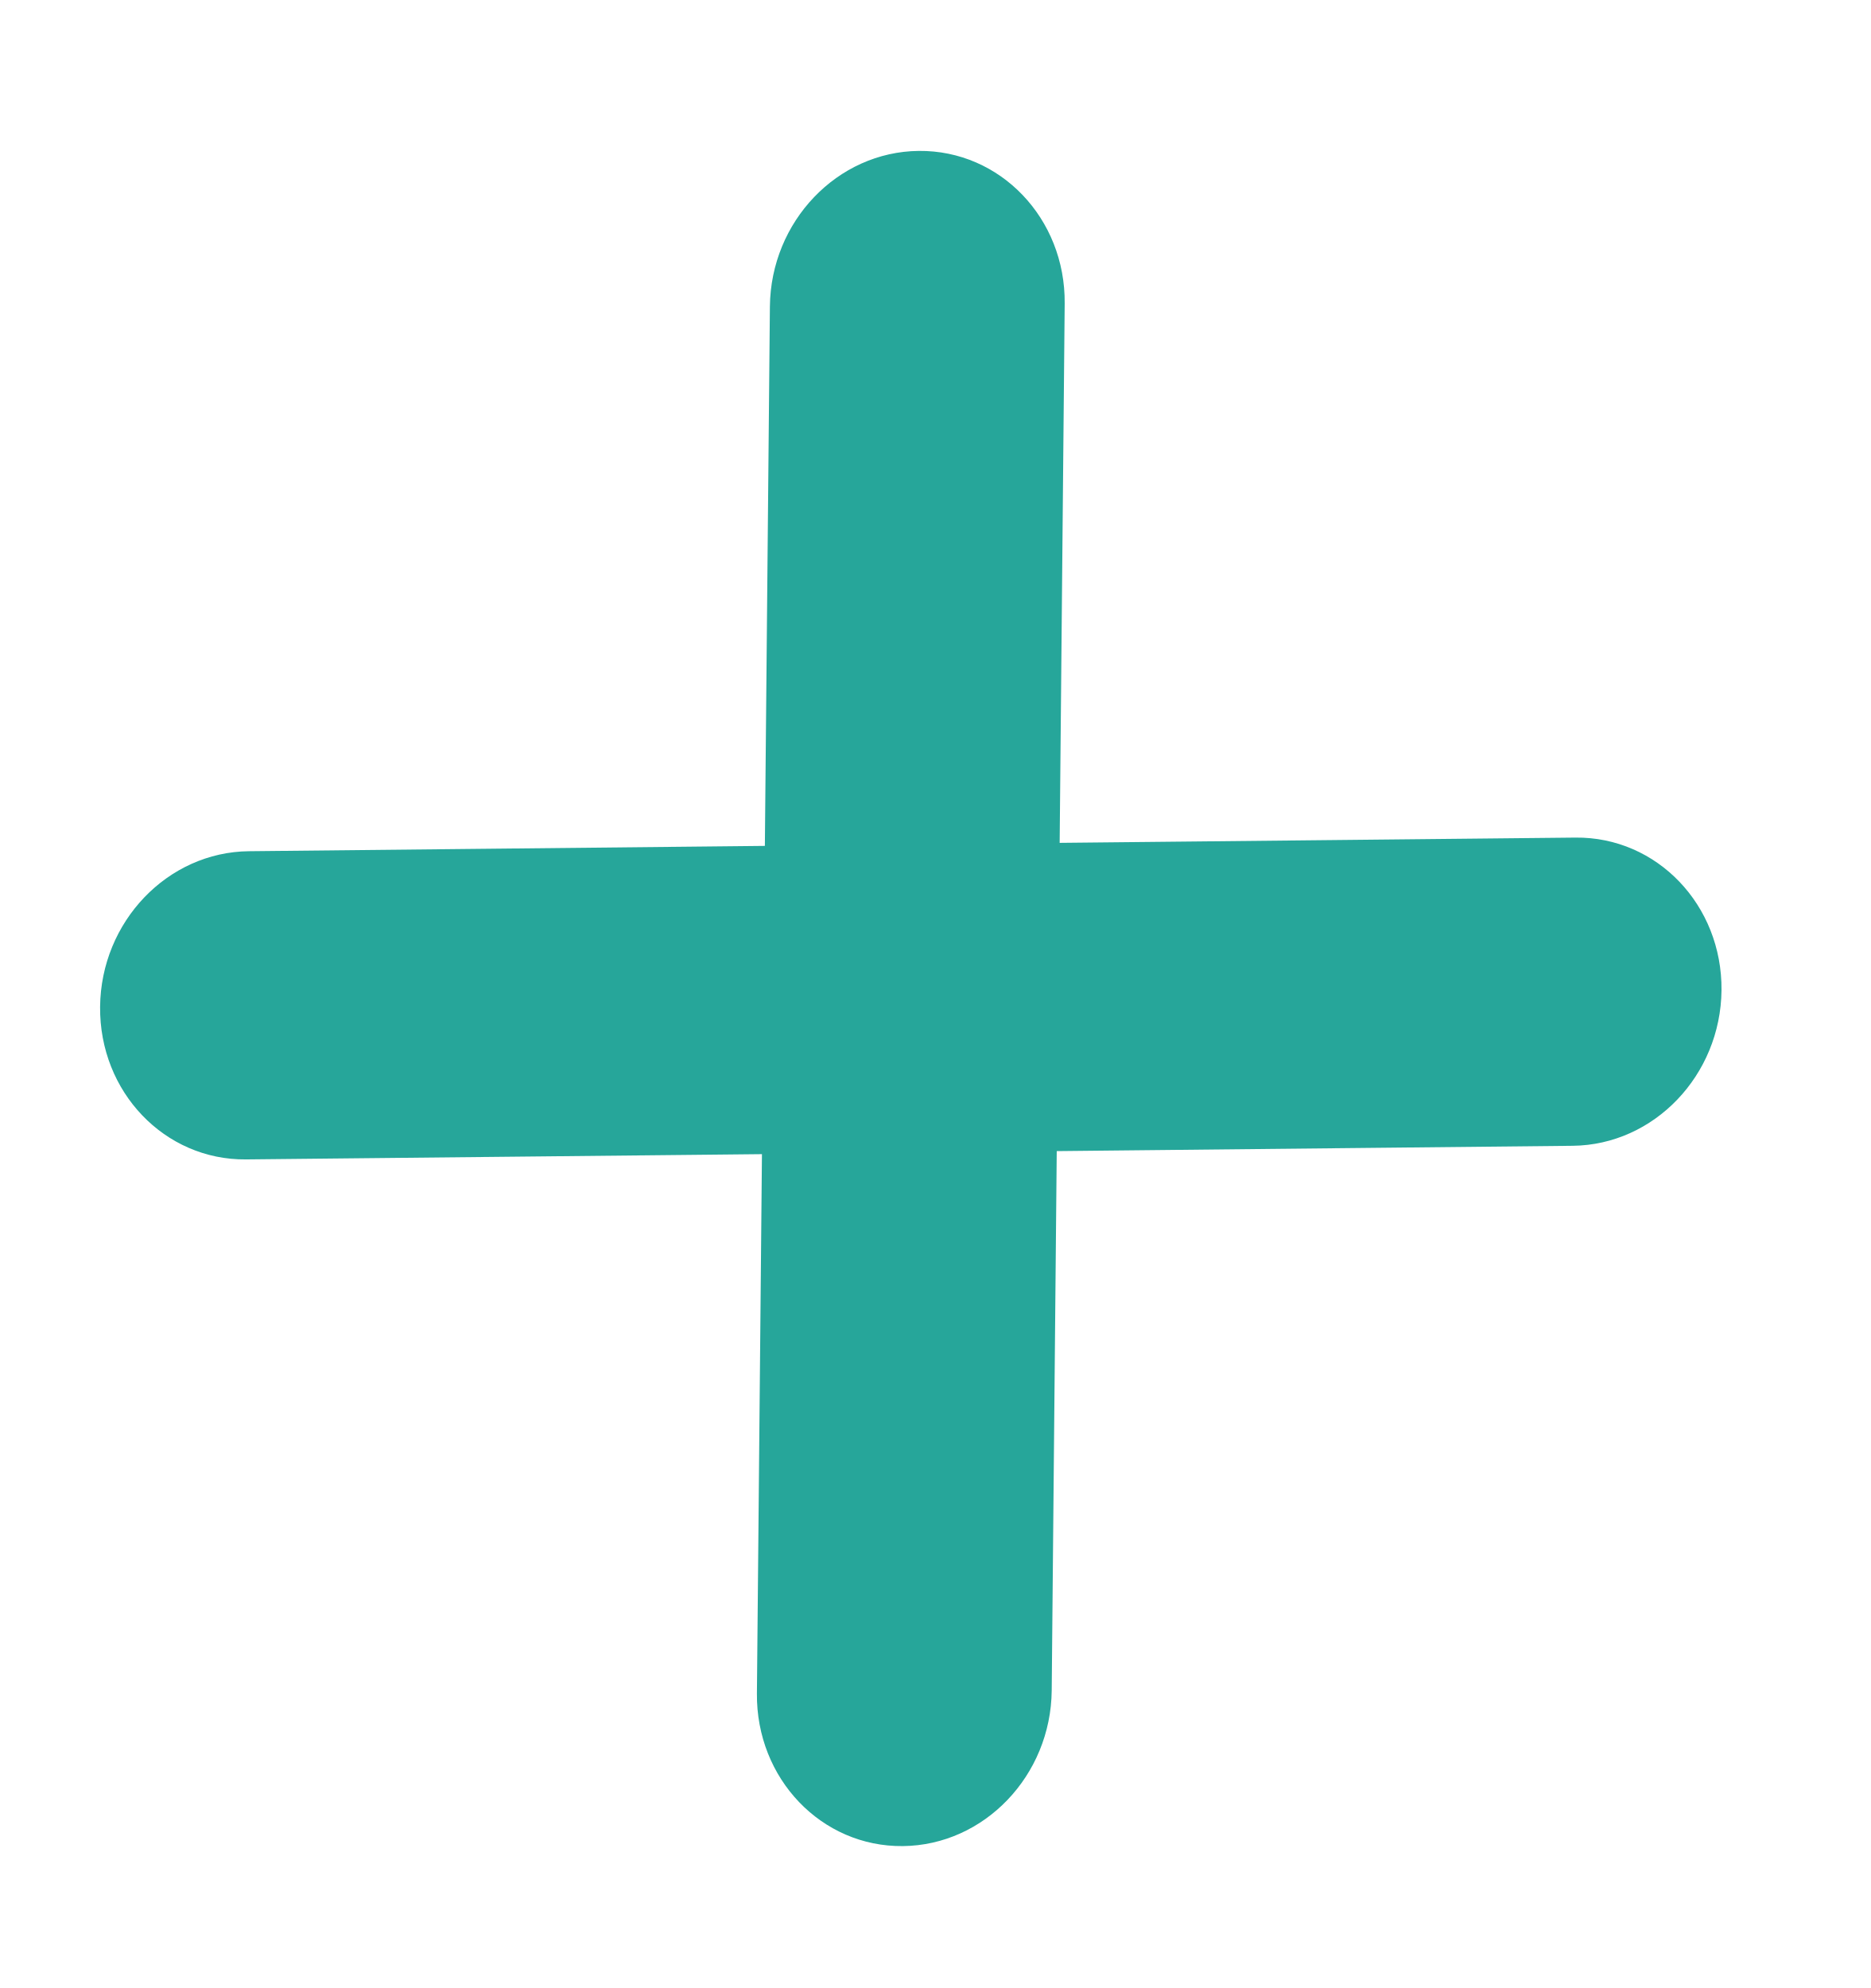
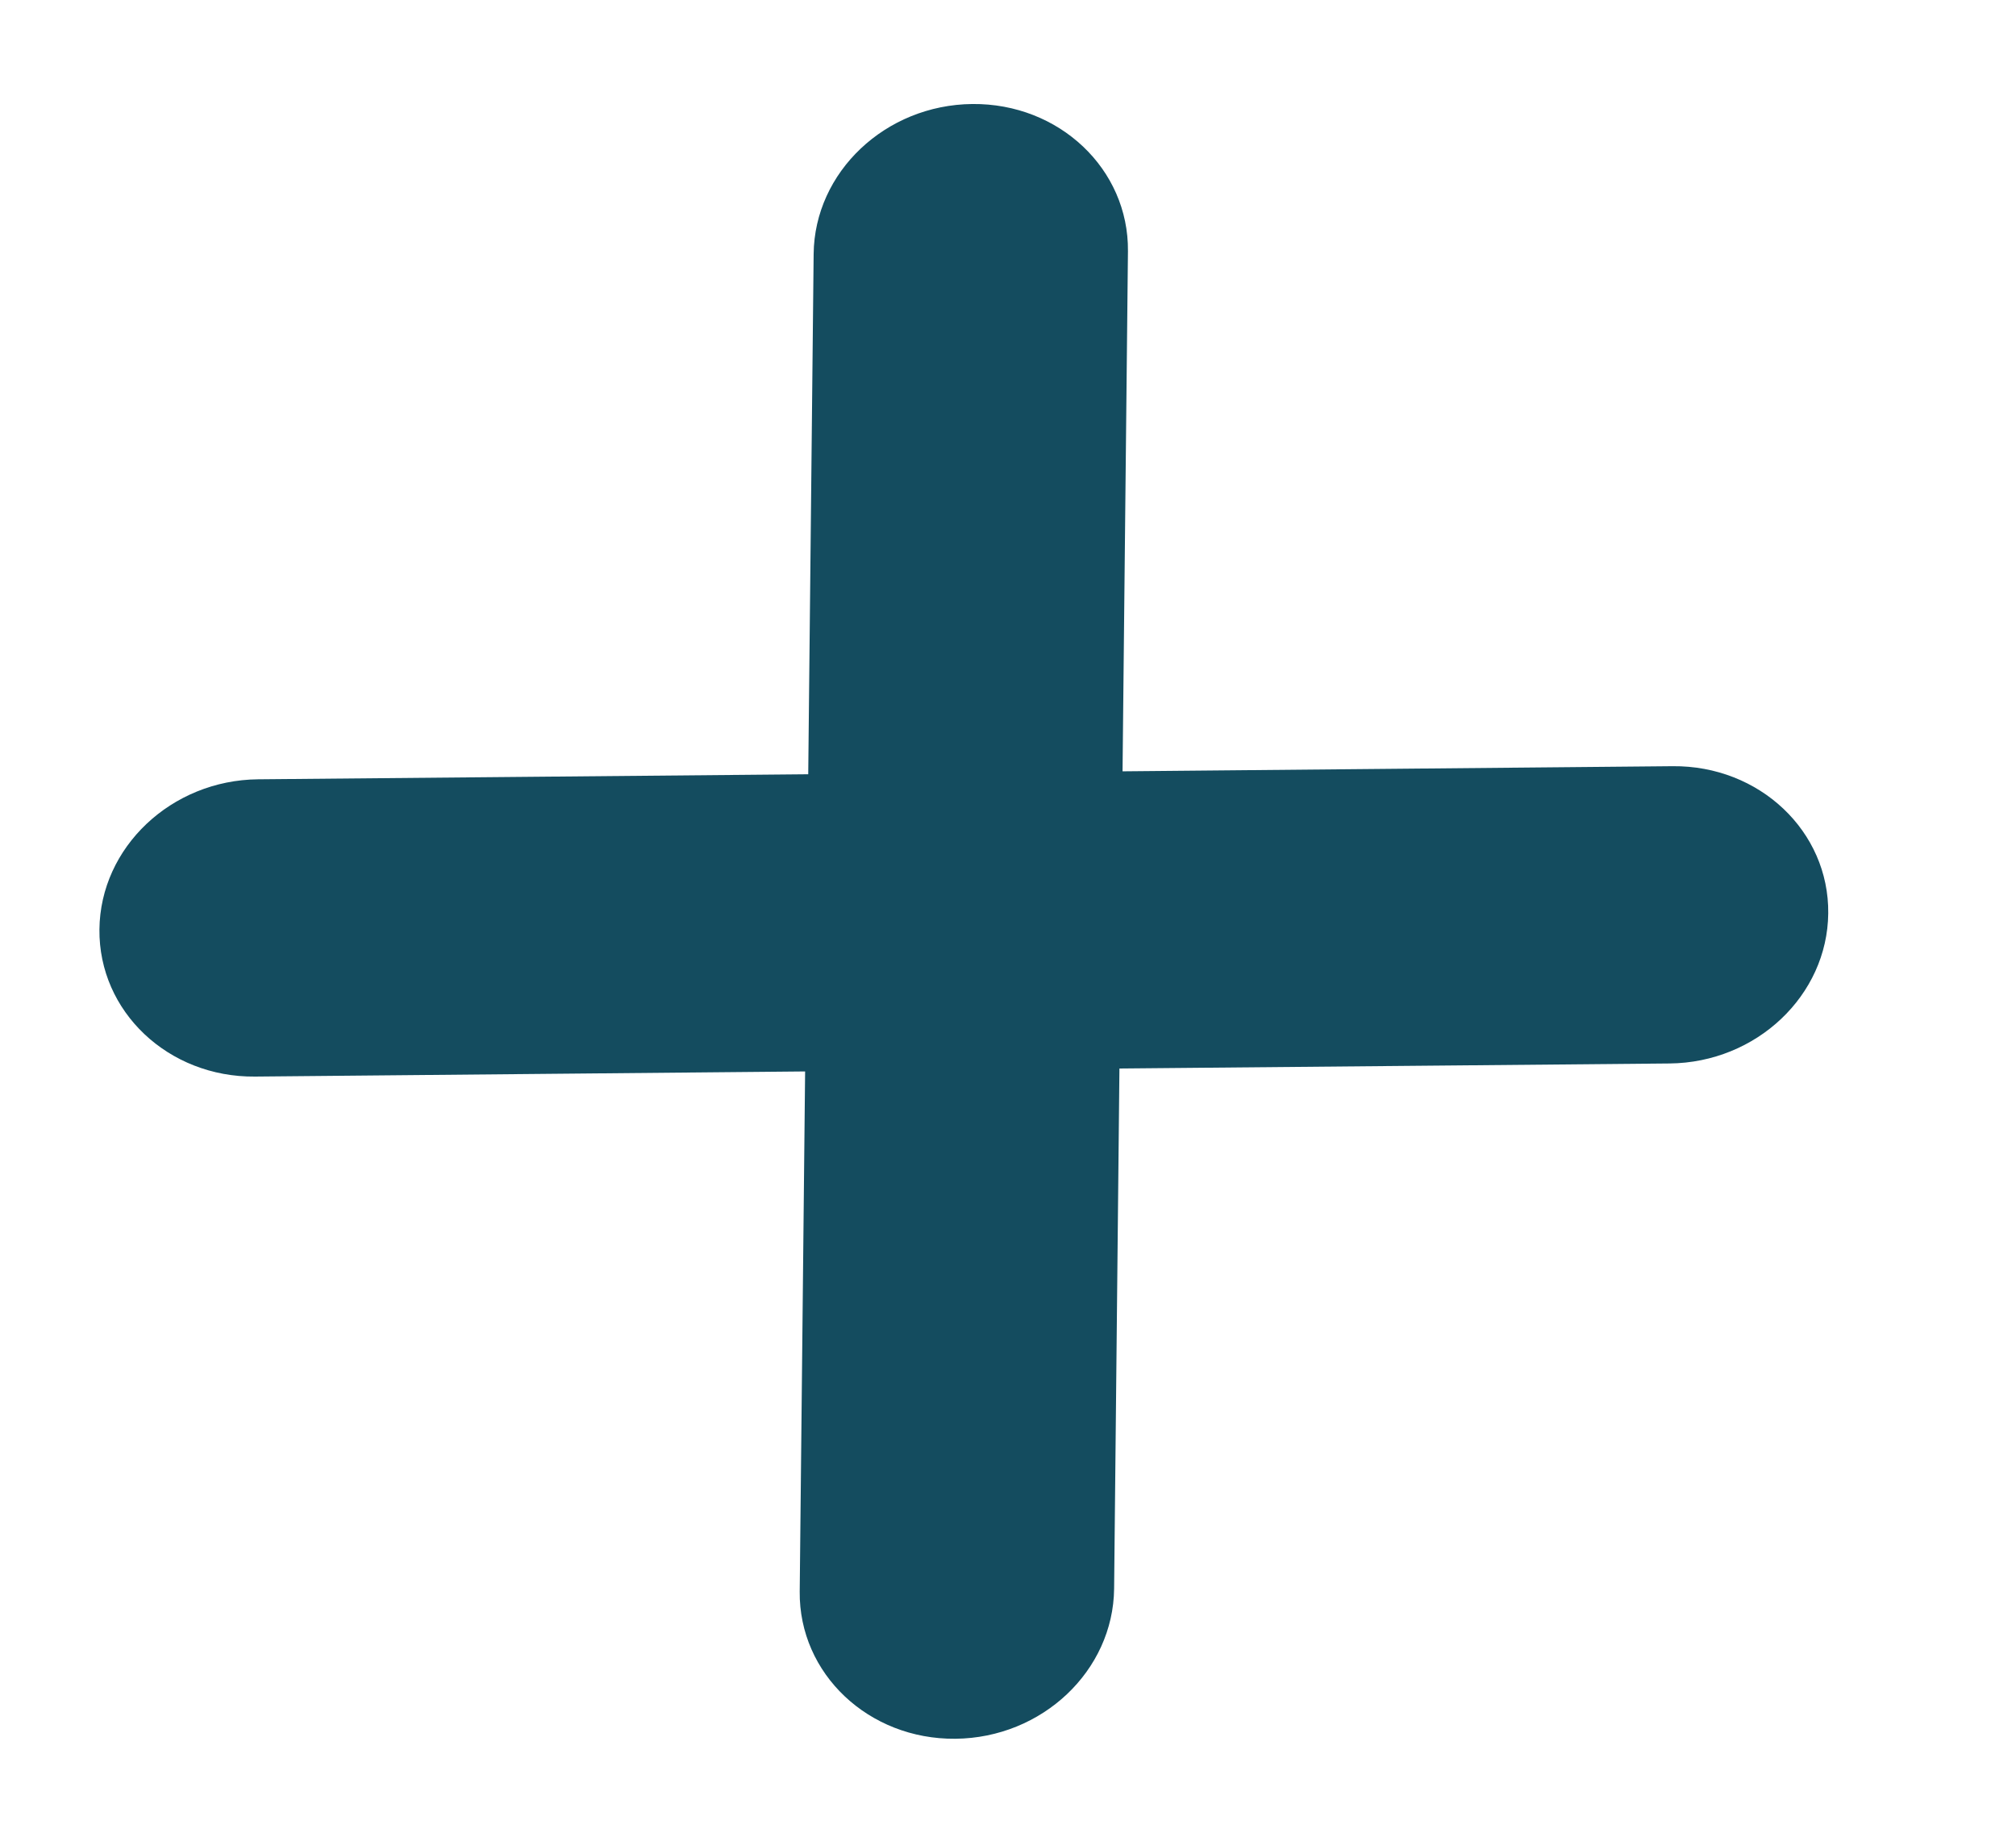
- <svg xmlns="http://www.w3.org/2000/svg" width="32" height="34" viewBox="0 0 32 34" fill="none">
-   <path fill-rule="evenodd" clip-rule="evenodd" d="M26.898 19.596C28.29 19.582 29.43 18.39 29.444 16.935C29.457 15.479 28.34 14.311 26.947 14.325L18.124 14.415L18.21 5.191C18.224 3.735 17.107 2.567 15.714 2.581C14.322 2.595 13.182 3.787 13.168 5.242L13.082 14.467L4.258 14.558C2.865 14.572 1.726 15.764 1.712 17.219C1.698 18.675 2.816 19.843 4.208 19.829L13.032 19.739L12.946 28.963C12.932 30.419 14.05 31.588 15.442 31.573C16.834 31.559 17.974 30.367 17.988 28.912L18.074 19.687L26.898 19.596Z" fill="#26A69A" />
+ <svg xmlns="http://www.w3.org/2000/svg" width="22" height="20" viewBox="0 0 22 20" fill="none">
+   <path fill-rule="evenodd" clip-rule="evenodd" d="M18.219 11.605C19.167 11.596 19.942 10.863 19.951 9.967C19.961 9.071 19.2 8.352 18.253 8.361L12.25 8.417L12.309 2.741C12.318 1.845 11.558 1.126 10.611 1.135C9.663 1.144 8.888 1.877 8.879 2.772L8.82 8.449L2.817 8.504C1.87 8.513 1.094 9.246 1.085 10.142C1.076 11.038 1.836 11.757 2.783 11.748L8.786 11.692L8.727 17.368C8.718 18.264 9.478 18.983 10.426 18.974C11.373 18.965 12.148 18.232 12.158 17.337L12.216 11.66L18.219 11.605Z" fill="#144C5F" />
</svg>
